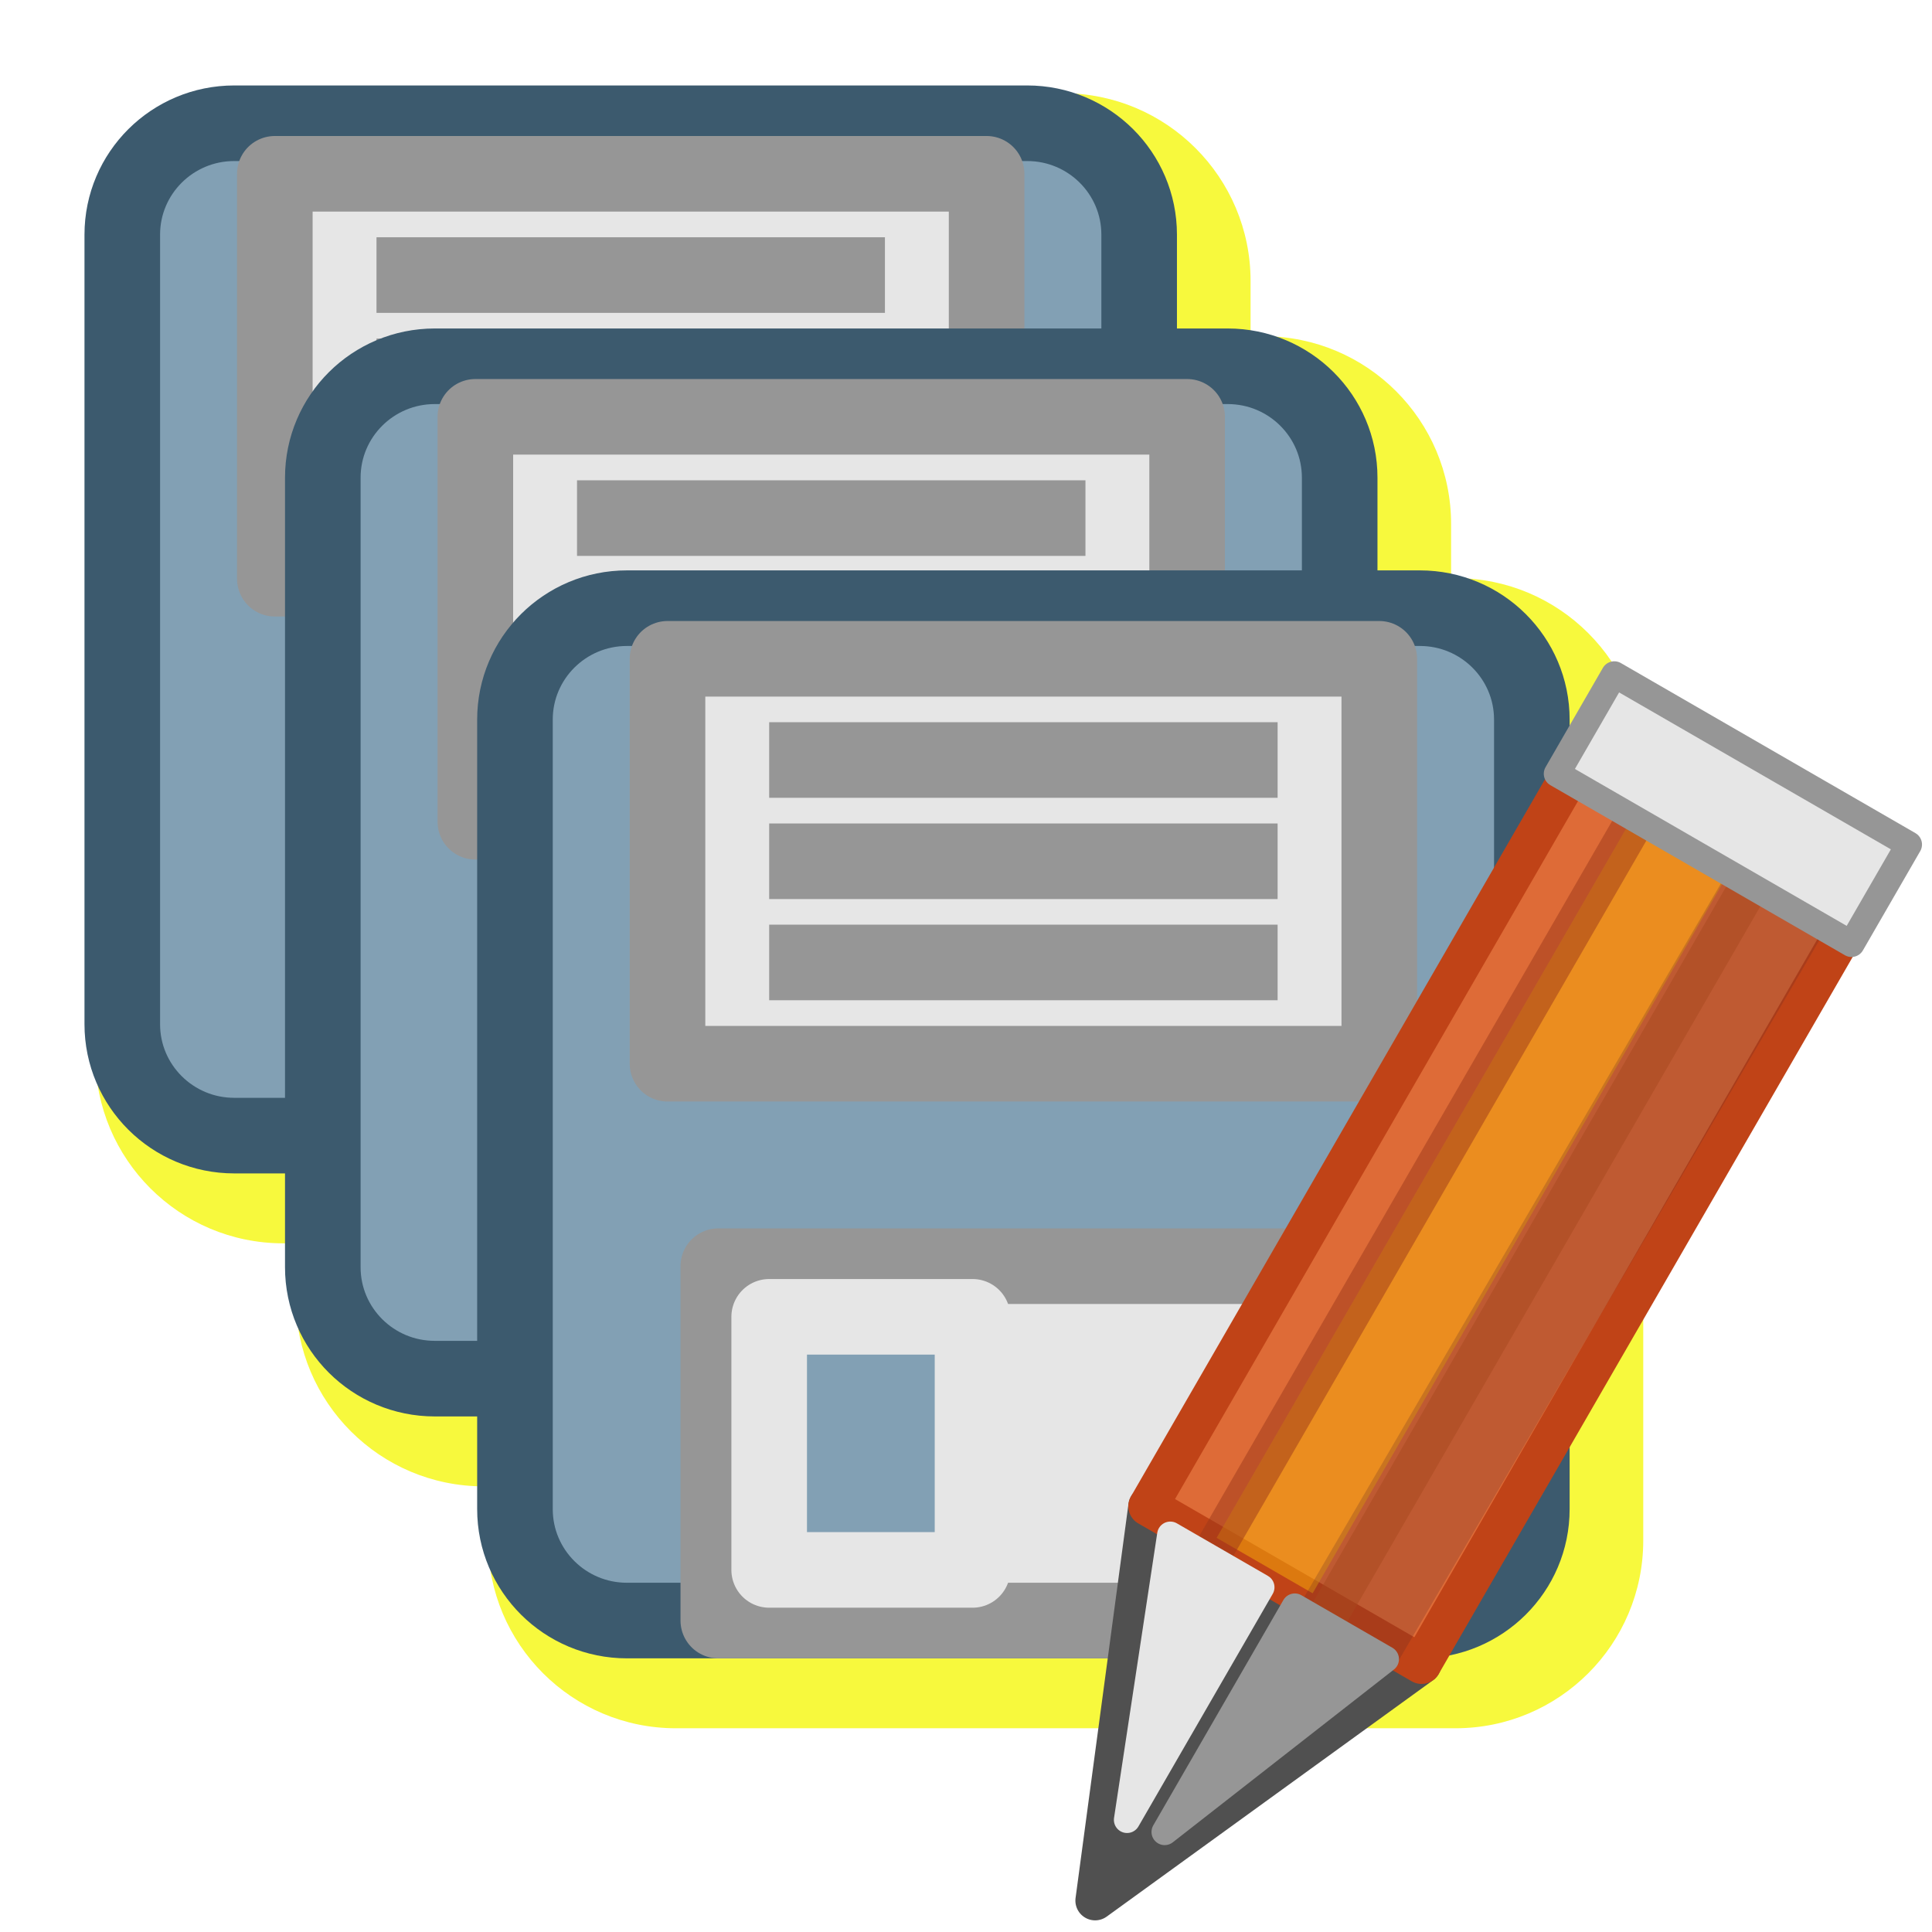
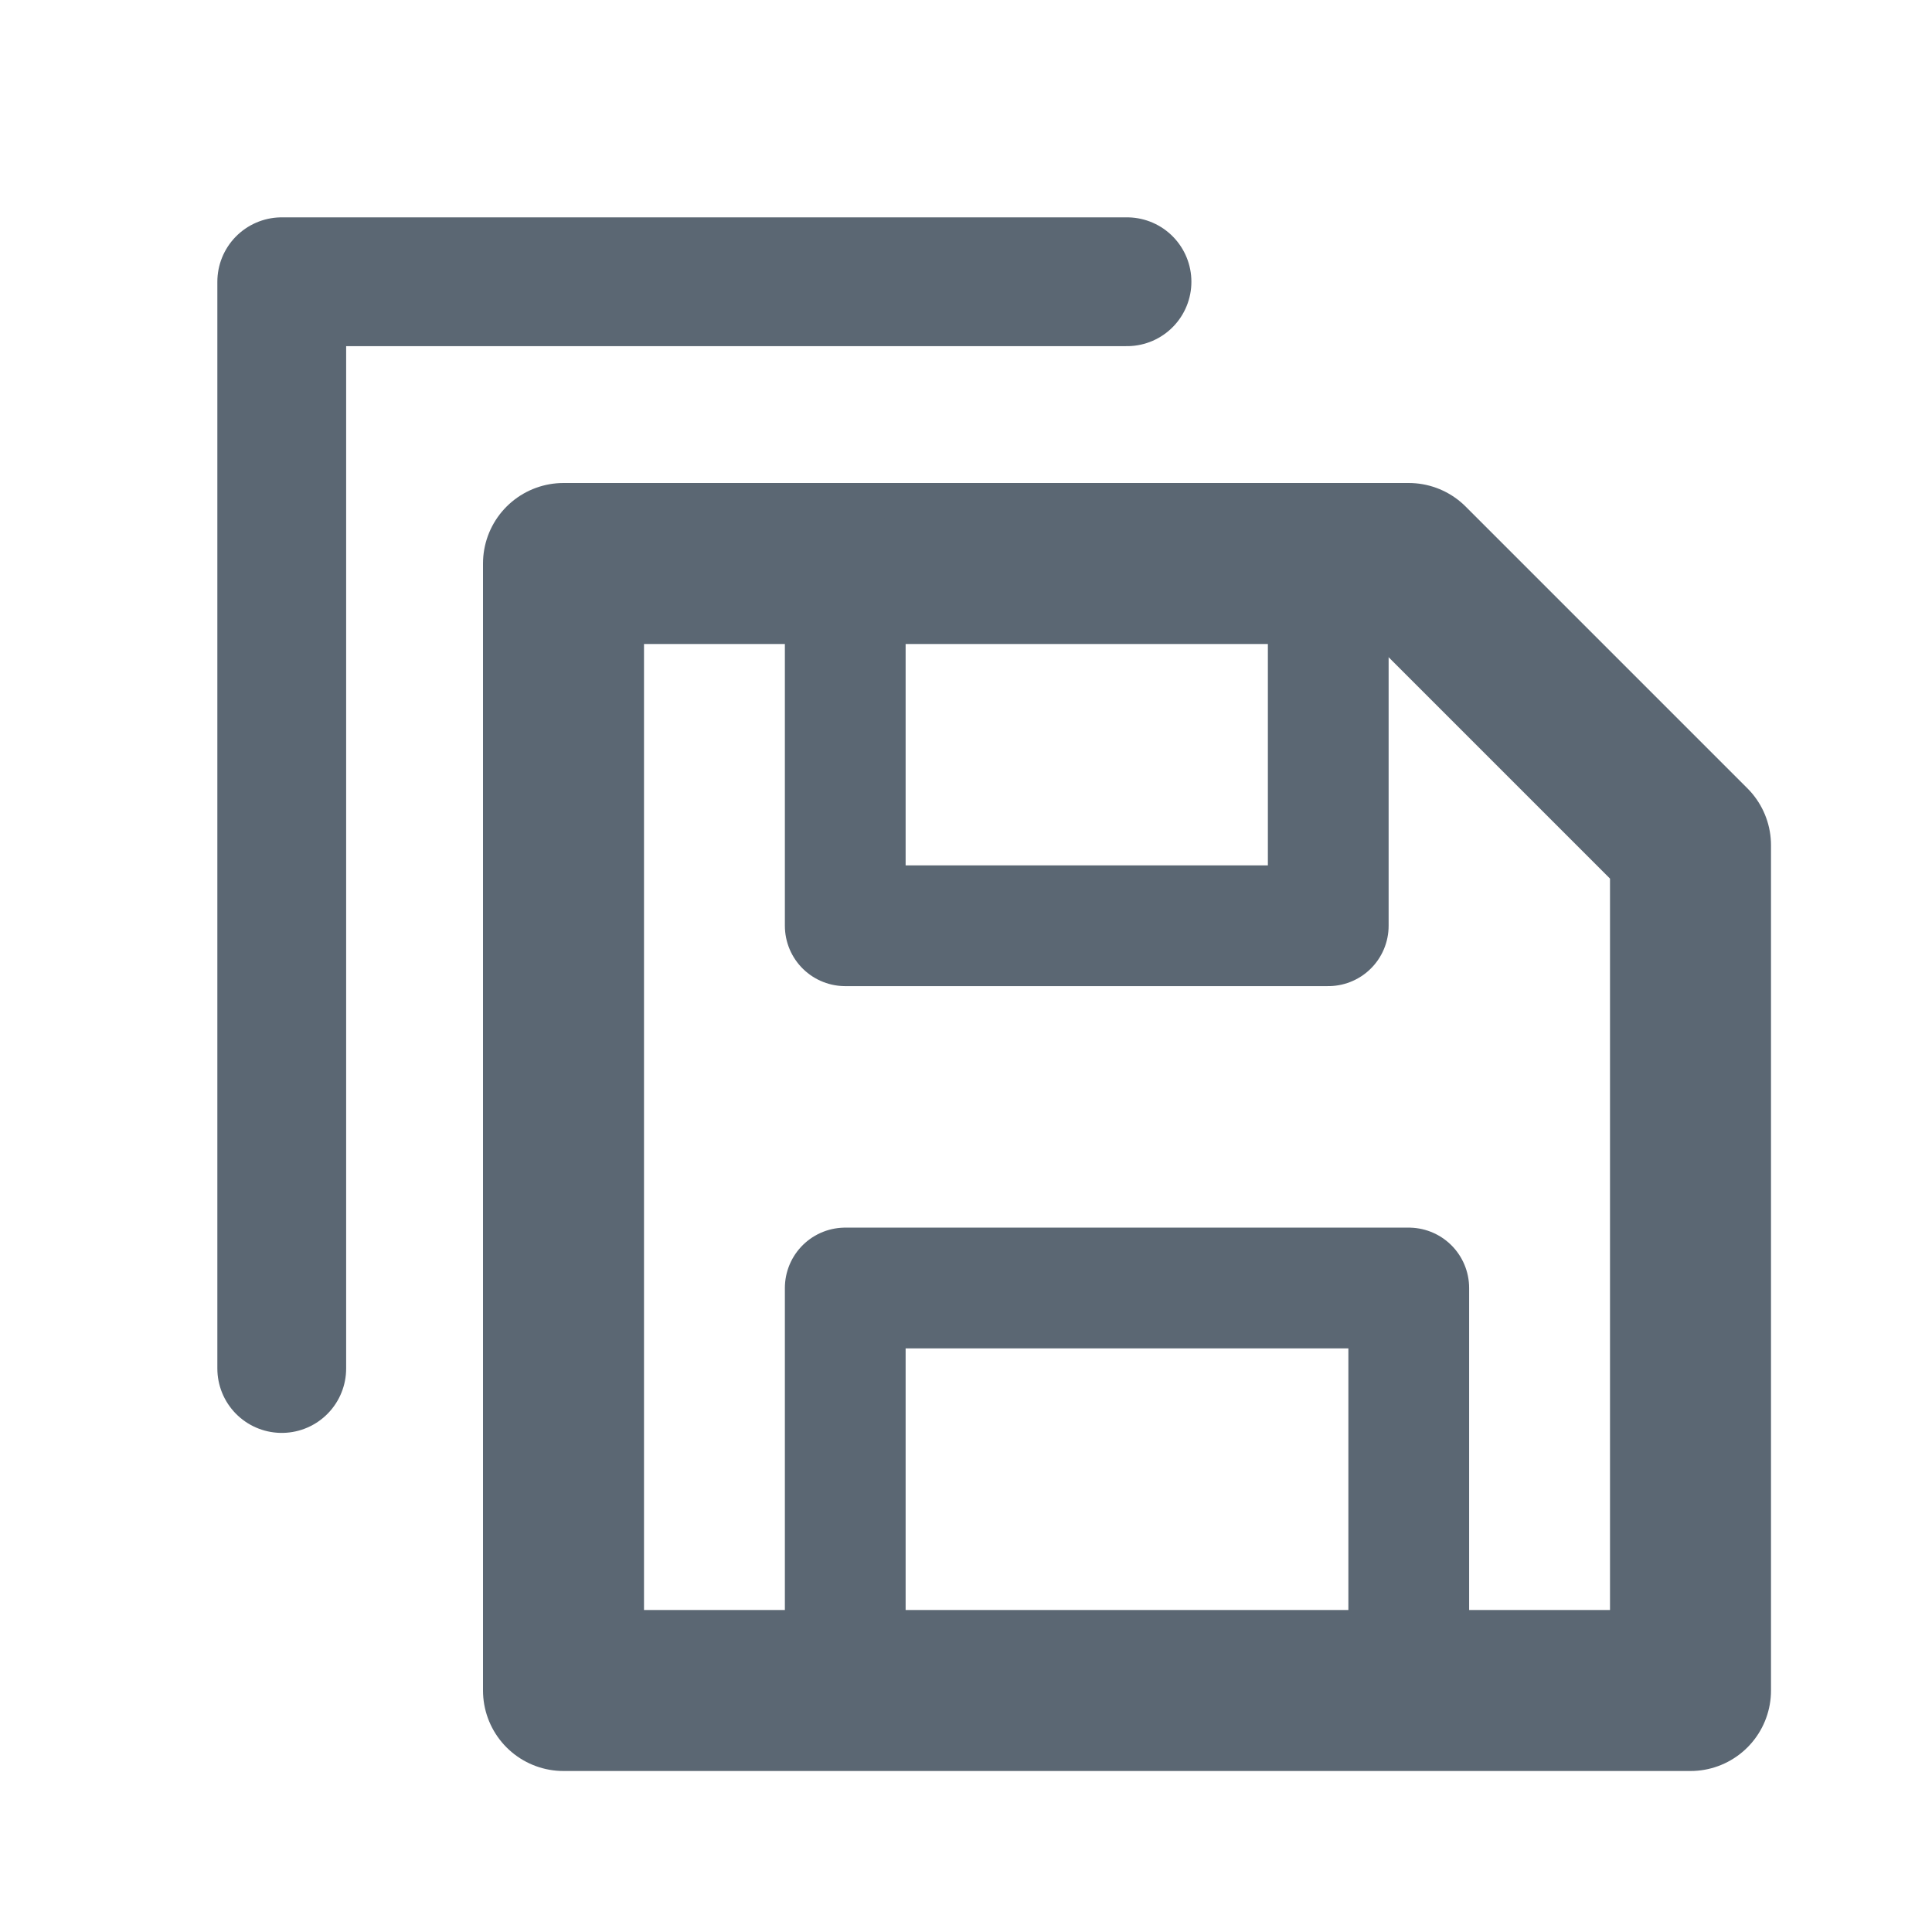
- <svg xmlns="http://www.w3.org/2000/svg" xmlns:xlink="http://www.w3.org/1999/xlink" width="24" height="24" id="svg5692" version="1.1" style="display:inline">
-   <defs id="defs5694">
-     <linearGradient id="linearGradient3657">
-       <stop style="stop-color:#fce94f;stop-opacity:1;" offset="0" id="stop3659" />
-       <stop style="stop-color:#e7ce04;stop-opacity:1;" offset="1" id="stop3661" />
-     </linearGradient>
-     <linearGradient id="linearGradient2877">
-       <stop style="stop-color:#edd400;stop-opacity:1;" offset="0" id="stop2879" />
-       <stop style="stop-color:#c2ad00;stop-opacity:1;" offset="1" id="stop2881" />
-     </linearGradient>
-     <linearGradient id="linearGradient4042">
-       <stop style="stop-color:#f2d6a9;stop-opacity:1;" offset="0" id="stop4044" />
-       <stop style="stop-color:#e9b96e;stop-opacity:1;" offset="1" id="stop4046" />
-     </linearGradient>
-     <linearGradient id="linearGradient2843">
-       <stop style="stop-color:#eeeeec;stop-opacity:1;" offset="0" id="stop2845" />
-       <stop style="stop-color:#c8c8c2;stop-opacity:1;" offset="1" id="stop2847" />
-     </linearGradient>
-     <linearGradient id="linearGradient2835">
-       <stop style="stop-color:#ccf2a6;stop-opacity:1;" offset="0" id="stop2837" />
-       <stop style="stop-color:#8ae234;stop-opacity:1;" offset="1" id="stop2839" />
-     </linearGradient>
-     <radialGradient xlink:href="#linearGradient4042" id="radialGradient4048" cx="0.5" cy="17.838" fx="0.5" fy="17.838" r="6.159" gradientTransform="matrix(0.8118545,0.9742254,-1.105248,0.9210397,19.80998,-0.4170292)" gradientUnits="userSpaceOnUse" />
-     <radialGradient xlink:href="#linearGradient4042-2" id="radialGradient4048-2" cx="8.577" cy="3.866" fx="8.577" fy="3.866" r="6.159" gradientTransform="matrix(0.8118545,1.136596,-1.170727,0.8362331,20.06315,-1.481798)" gradientUnits="userSpaceOnUse" />
-     <linearGradient id="linearGradient4042-2">
-       <stop style="stop-color:#f2d6a9;stop-opacity:1;" offset="0" id="stop4044-8" />
-       <stop style="stop-color:#e9b96e;stop-opacity:1;" offset="1" id="stop4046-4" />
-     </linearGradient>
-     <radialGradient r="6.159" fy="17.838" fx="0.5" cy="17.838" cx="0.5" gradientTransform="matrix(0.8118545,0.9742254,-1.105248,0.9210397,19.80998,-8.417029)" gradientUnits="userSpaceOnUse" id="radialGradient4067" xlink:href="#linearGradient4042-2" />
-     <radialGradient xlink:href="#linearGradient4042-2" id="radialGradient4094" gradientUnits="userSpaceOnUse" gradientTransform="matrix(0.8118545,1.136596,-1.170727,0.8362331,20.06315,-1.481798)" cx="8.577" cy="3.866" fx="8.577" fy="3.866" r="6.159" />
-     <radialGradient xlink:href="#linearGradient4042-2" id="radialGradient4097" gradientUnits="userSpaceOnUse" gradientTransform="matrix(0.8118545,1.136596,-1.170727,0.8362331,20.06315,-1.481798)" cx="8.577" cy="3.866" fx="8.577" fy="3.866" r="6.159" />
-     <radialGradient xlink:href="#linearGradient4042-2" id="radialGradient4100" gradientUnits="userSpaceOnUse" gradientTransform="matrix(0.8118545,1.136596,-1.170727,0.8362331,20.06315,-1.481798)" cx="8.577" cy="3.866" fx="8.577" fy="3.866" r="6.159" />
-     <radialGradient xlink:href="#linearGradient4042-2" id="radialGradient4103" gradientUnits="userSpaceOnUse" gradientTransform="matrix(0.8118545,1.136596,-1.170727,0.8362331,20.06315,-1.481798)" cx="8.577" cy="3.866" fx="8.577" fy="3.866" r="6.159" />
-     <radialGradient xlink:href="#linearGradient4042" id="radialGradient4106" gradientUnits="userSpaceOnUse" gradientTransform="matrix(0.8118545,0.9742254,-1.105248,0.9210397,19.80998,-0.4170292)" cx="0.5" cy="17.838" fx="0.5" fy="17.838" r="6.159" />
-     <radialGradient xlink:href="#linearGradient4042" id="radialGradient4109" gradientUnits="userSpaceOnUse" gradientTransform="matrix(0.8118545,0.9742254,-1.105248,0.9210397,19.80998,-0.4170292)" cx="0.5" cy="17.838" fx="0.5" fy="17.838" r="6.159" />
-     <radialGradient xlink:href="#linearGradient4042" id="radialGradient4112" gradientUnits="userSpaceOnUse" gradientTransform="matrix(0.8118545,0.9742254,-1.105248,0.9210397,19.80998,-0.4170292)" cx="0.5" cy="17.838" fx="0.5" fy="17.838" r="6.159" />
-     <radialGradient xlink:href="#linearGradient4042" id="radialGradient4115" gradientUnits="userSpaceOnUse" gradientTransform="matrix(0.8118545,0.9742254,-1.105248,0.9210397,19.80998,-0.4170292)" cx="0.5" cy="17.838" fx="0.5" fy="17.838" r="6.159" />
-     <radialGradient xlink:href="#linearGradient4042" id="radialGradient4118" gradientUnits="userSpaceOnUse" gradientTransform="matrix(0.8118545,0.9742254,-1.105248,0.9210397,19.80998,-0.4170292)" cx="0.5" cy="17.838" fx="0.5" fy="17.838" r="6.159" />
-     <linearGradient xlink:href="#linearGradient3657" id="linearGradient3663" x1="10.5" y1="10.5" x2="13.5" y2="18.5" gradientUnits="userSpaceOnUse" />
-     <linearGradient xlink:href="#linearGradient3657" id="linearGradient3669" gradientUnits="userSpaceOnUse" x1="10.5" y1="10.5" x2="13.5" y2="18.5" gradientTransform="translate(0,-3)" />
-     <linearGradient y2="20" x2="10" y1="20" x1="2" gradientUnits="userSpaceOnUse" id="linearGradient4708" xlink:href="#linearGradient4661" />
-     <linearGradient id="linearGradient4661">
-       <stop id="stop4663" offset="0" style="stop-color:#969696;stop-opacity:1;" />
-       <stop id="stop4665" offset="1" style="stop-color:#969696;stop-opacity:0.266;" />
-     </linearGradient>
-     <linearGradient gradientUnits="userSpaceOnUse" y2="5" x2="4" y1="9" x1="10" id="linearGradient4697" xlink:href="#linearGradient4691" />
-     <linearGradient id="linearGradient4691">
-       <stop id="stop4693" offset="0" style="stop-color:#8cbe8c;stop-opacity:1;" />
-       <stop id="stop4695" offset="1" style="stop-color:#a1daa1;stop-opacity:1;" />
-     </linearGradient>
-     <linearGradient y2="5" x2="4" y1="8.5" x1="10.5" gradientUnits="userSpaceOnUse" id="linearGradient9261" xlink:href="#linearGradient4691" gradientTransform="translate(0,8)" />
-     <linearGradient xlink:href="#linearGradient4691" id="linearGradient10337" gradientUnits="userSpaceOnUse" gradientTransform="translate(0,8)" x1="10.5" y1="8.5" x2="4" y2="5" />
-   </defs>
-   <g id="layer4" style="display:inline" transform="translate(0,-8)">
-     <rect style="display:inline;fill:#f7f93d;fill-opacity:1;stroke:none" id="rect8107" width="14.35" height="14.287" x="1.185" y="9.158" ry="2.332" rx="2.332" />
-     <rect rx="1.391" ry="1.384" style="display:inline;overflow:visible;visibility:visible;fill:#82a0b4;fill-opacity:1;fill-rule:evenodd;stroke:#3c5a6e;stroke-width:0.939;stroke-linecap:round;stroke-linejoin:round;stroke-miterlimit:4;stroke-dasharray:none;stroke-dashoffset:0;stroke-opacity:1;marker:none;enable-background:accumulate" id="rect7391" width="12.632" height="12.576" x="1.519" y="9.531" />
-     <rect style="display:inline;overflow:visible;visibility:visible;fill:#e6e6e6;fill-opacity:1;fill-rule:evenodd;stroke:#969696;stroke-width:0.939;stroke-linecap:round;stroke-linejoin:round;stroke-miterlimit:4;stroke-dasharray:none;stroke-dashoffset:0;stroke-opacity:1;marker:none;enable-background:accumulate" id="rect7393" width="8.842" height="5.03" x="3.414" y="10.159" />
-     <path style="display:inline;fill:none;stroke:#969696;stroke-width:0.939px;stroke-linecap:butt;stroke-linejoin:miter;stroke-opacity:1;enable-background:new" d="M 4.677,11.417 H 10.993" id="path7395" />
-     <path style="display:inline;fill:none;stroke:#969696;stroke-width:0.939px;stroke-linecap:butt;stroke-linejoin:miter;stroke-opacity:1;enable-background:new" d="M 4.677,12.675 H 10.993" id="path7398" />
-     <path style="display:inline;fill:none;stroke:#969696;stroke-width:0.939px;stroke-linecap:butt;stroke-linejoin:miter;stroke-opacity:1;enable-background:new" d="M 4.677,13.932 H 10.993" id="path7400" />
-     <rect style="display:inline;overflow:visible;visibility:visible;fill:#e6e6e6;fill-opacity:1;fill-rule:evenodd;stroke:#969696;stroke-width:0.939;stroke-linecap:round;stroke-linejoin:round;stroke-miterlimit:4;stroke-dasharray:none;stroke-dashoffset:0;stroke-opacity:1;marker:none;enable-background:accumulate" id="rect7402" width="7.579" height="4.402" x="4.045" y="17.705" />
-     <rect style="display:inline;overflow:visible;visibility:visible;fill:#82a0b4;fill-opacity:1;fill-rule:evenodd;stroke:#e6e6e6;stroke-width:0.939;stroke-linecap:round;stroke-linejoin:round;stroke-miterlimit:4;stroke-dasharray:none;stroke-dashoffset:0;stroke-opacity:1;marker:none;enable-background:accumulate" id="rect7404" width="2.526" height="3.144" x="4.677" y="18.334" />
-     <rect style="display:inline;fill:#f7f93d;fill-opacity:1;stroke:none" id="rect8107-4" width="14.35" height="14.287" x="3.676" y="12.177" ry="2.332" rx="2.332" />
-     <rect rx="1.391" ry="1.384" style="display:inline;overflow:visible;visibility:visible;fill:#82a0b4;fill-opacity:1;fill-rule:evenodd;stroke:#3c5a6e;stroke-width:0.939;stroke-linecap:round;stroke-linejoin:round;stroke-miterlimit:4;stroke-dasharray:none;stroke-dashoffset:0;stroke-opacity:1;marker:none;enable-background:accumulate" id="rect7391-8" width="12.632" height="12.576" x="4.01" y="12.55" />
-     <rect style="display:inline;overflow:visible;visibility:visible;fill:#e6e6e6;fill-opacity:1;fill-rule:evenodd;stroke:#969696;stroke-width:0.939;stroke-linecap:round;stroke-linejoin:round;stroke-miterlimit:4;stroke-dasharray:none;stroke-dashoffset:0;stroke-opacity:1;marker:none;enable-background:accumulate" id="rect7393-8" width="8.842" height="5.03" x="5.905" y="13.178" />
-     <path style="display:inline;fill:none;stroke:#969696;stroke-width:0.939px;stroke-linecap:butt;stroke-linejoin:miter;stroke-opacity:1;enable-background:new" d="M 7.168,14.436 H 13.484" id="path7395-4" />
-     <path style="display:inline;fill:none;stroke:#969696;stroke-width:0.939px;stroke-linecap:butt;stroke-linejoin:miter;stroke-opacity:1;enable-background:new" d="M 7.168,15.694 H 13.484" id="path7398-4" />
-     <path style="display:inline;fill:none;stroke:#969696;stroke-width:0.939px;stroke-linecap:butt;stroke-linejoin:miter;stroke-opacity:1;enable-background:new" d="M 7.168,16.951 H 13.484" id="path7400-5" />
-     <rect style="display:inline;overflow:visible;visibility:visible;fill:#e6e6e6;fill-opacity:1;fill-rule:evenodd;stroke:#969696;stroke-width:0.939;stroke-linecap:round;stroke-linejoin:round;stroke-miterlimit:4;stroke-dasharray:none;stroke-dashoffset:0;stroke-opacity:1;marker:none;enable-background:accumulate" id="rect7402-7" width="7.579" height="4.402" x="6.537" y="20.724" />
-     <rect style="display:inline;overflow:visible;visibility:visible;fill:#82a0b4;fill-opacity:1;fill-rule:evenodd;stroke:#e6e6e6;stroke-width:0.939;stroke-linecap:round;stroke-linejoin:round;stroke-miterlimit:4;stroke-dasharray:none;stroke-dashoffset:0;stroke-opacity:1;marker:none;enable-background:accumulate" id="rect7404-7" width="2.526" height="3.144" x="7.168" y="21.353" />
-     <rect style="display:inline;fill:#f7f93d;fill-opacity:1;stroke:none" id="rect8107-6" width="14.35" height="14.287" x="6.063" y="15.182" ry="2.332" rx="2.332" />
-     <rect rx="1.391" ry="1.384" style="display:inline;overflow:visible;visibility:visible;fill:#82a0b4;fill-opacity:1;fill-rule:evenodd;stroke:#3c5a6e;stroke-width:0.939;stroke-linecap:round;stroke-linejoin:round;stroke-miterlimit:4;stroke-dasharray:none;stroke-dashoffset:0;stroke-opacity:1;marker:none;enable-background:accumulate" id="rect7391-5" width="12.632" height="12.576" x="6.397" y="15.555" />
-     <rect style="display:inline;overflow:visible;visibility:visible;fill:#e6e6e6;fill-opacity:1;fill-rule:evenodd;stroke:#969696;stroke-width:0.939;stroke-linecap:round;stroke-linejoin:round;stroke-miterlimit:4;stroke-dasharray:none;stroke-dashoffset:0;stroke-opacity:1;marker:none;enable-background:accumulate" id="rect7393-9" width="8.842" height="5.03" x="8.292" y="16.184" />
-     <path style="display:inline;fill:none;stroke:#969696;stroke-width:0.939px;stroke-linecap:butt;stroke-linejoin:miter;stroke-opacity:1;enable-background:new" d="M 9.555,17.441 H 15.871" id="path7395-8" />
-     <path style="display:inline;fill:none;stroke:#969696;stroke-width:0.939px;stroke-linecap:butt;stroke-linejoin:miter;stroke-opacity:1;enable-background:new" d="M 9.555,18.699 H 15.871" id="path7398-6" />
-     <path style="display:inline;fill:none;stroke:#969696;stroke-width:0.939px;stroke-linecap:butt;stroke-linejoin:miter;stroke-opacity:1;enable-background:new" d="M 9.555,19.956 H 15.871" id="path7400-7" />
-     <rect style="display:inline;overflow:visible;visibility:visible;fill:#e6e6e6;fill-opacity:1;fill-rule:evenodd;stroke:#969696;stroke-width:0.939;stroke-linecap:round;stroke-linejoin:round;stroke-miterlimit:4;stroke-dasharray:none;stroke-dashoffset:0;stroke-opacity:1;marker:none;enable-background:accumulate" id="rect7402-3" width="7.579" height="4.402" x="8.923" y="23.729" />
-     <rect style="display:inline;overflow:visible;visibility:visible;fill:#82a0b4;fill-opacity:1;fill-rule:evenodd;stroke:#e6e6e6;stroke-width:0.939;stroke-linecap:round;stroke-linejoin:round;stroke-miterlimit:4;stroke-dasharray:none;stroke-dashoffset:0;stroke-opacity:1;marker:none;enable-background:accumulate" id="rect7404-6" width="2.526" height="3.144" x="9.555" y="24.358" />
-     <g style="display:inline;enable-background:new" transform="matrix(0.5662591,0.3269298,-0.3269298,0.5662591,15.57113,13.85615)" id="g4839">
-       <path style="display:inline;overflow:visible;visibility:visible;fill:#505050;fill-opacity:1;fill-rule:nonzero;stroke:#505050;stroke-width:0.75;stroke-linecap:round;stroke-linejoin:round;stroke-miterlimit:4;stroke-dasharray:none;stroke-dashoffset:0.5;stroke-opacity:1;marker:none;enable-background:accumulate" d="m 8.096,18.028 h 6 l -3.125,6.991 z" id="path4701" />
-       <path style="display:inline;overflow:visible;visibility:visible;fill:#de6b37;fill-opacity:1;fill-rule:nonzero;stroke:#c04317;stroke-width:0.75;stroke-linecap:round;stroke-linejoin:round;stroke-miterlimit:4;stroke-dasharray:none;stroke-dashoffset:0.5;stroke-opacity:1;marker:none;enable-background:accumulate" d="m 8.096,1.028 6,-1e-6 10e-7,17 H 8.096 l -1.9e-6,-17" id="path4699" />
-       <path style="display:inline;overflow:visible;visibility:visible;opacity:0.5;fill:none;stroke:#f8b008;stroke-width:2.106;stroke-linecap:butt;stroke-linejoin:round;stroke-miterlimit:4;stroke-dasharray:none;stroke-dashoffset:0.5;stroke-opacity:1;marker:none;enable-background:accumulate" d="m 10.577,2.101 1e-6,15.795" id="path2893" />
-       <path style="display:inline;overflow:visible;visibility:visible;opacity:0.25;fill:#000000;fill-opacity:0.588;fill-rule:nonzero;stroke:#632923;stroke-width:2.159;stroke-linecap:butt;stroke-linejoin:round;stroke-miterlimit:4;stroke-dasharray:none;stroke-dashoffset:0.5;stroke-opacity:1;marker:none;enable-background:accumulate" d="M 12.686,2.055 12.605,18.204" id="path2895" />
-       <path style="display:inline;overflow:visible;visibility:visible;opacity:0.5;fill:#fc894f;fill-opacity:1;fill-rule:nonzero;stroke:#a7481e;stroke-width:0.75;stroke-linecap:round;stroke-linejoin:round;stroke-miterlimit:4;stroke-dasharray:none;stroke-dashoffset:0.5;stroke-opacity:1;marker:none;enable-background:accumulate" d="m 12.096,2.028 10e-7,16" id="path4759" />
-       <path id="path4746" d="m 11.463,23.229 1.997,-4.944 -1.997,-10e-7 z" style="display:inline;overflow:visible;visibility:visible;fill:#969696;fill-opacity:1;fill-rule:nonzero;stroke:#969696;stroke-width:0.5;stroke-linecap:square;stroke-linejoin:round;stroke-miterlimit:4;stroke-dasharray:none;stroke-dashoffset:0.5;stroke-opacity:1;marker:none;enable-background:accumulate" />
-       <path id="path4781" d="m 9.596,2.028 1.5e-6,16" style="display:inline;overflow:visible;visibility:visible;opacity:0.5;fill:#db562d;fill-opacity:1;fill-rule:nonzero;stroke:#9b3819;stroke-width:0.75;stroke-linecap:round;stroke-linejoin:round;stroke-miterlimit:4;stroke-dasharray:none;stroke-dashoffset:0.5;stroke-opacity:1;marker:none;enable-background:accumulate" />
-       <rect style="display:inline;overflow:visible;visibility:visible;fill:#e6e6e6;fill-opacity:1;fill-rule:nonzero;stroke:#969696;stroke-width:0.5;stroke-linecap:round;stroke-linejoin:round;stroke-miterlimit:4;stroke-dasharray:none;stroke-dashoffset:0.5;stroke-opacity:1;marker:none;enable-background:accumulate" id="rect4748" width="6.462" height="2.179" x="7.865" y="-0.087" />
-       <path style="display:inline;overflow:visible;visibility:visible;fill:#e6e6e6;fill-opacity:1;fill-rule:nonzero;stroke:#e6e6e6;stroke-width:0.5;stroke-linecap:square;stroke-linejoin:round;stroke-miterlimit:4;stroke-dasharray:none;stroke-dashoffset:0.5;stroke-opacity:1;marker:none;enable-background:accumulate" d="M 10.729,23.387 8.732,18.285 h 1.997 z" id="path4529" />
-     </g>
-   </g>
+ <svg xmlns="http://www.w3.org/2000/svg" width="24" height="24" viewBox="0 0 24 24" fill="none" stroke-linecap="round" stroke-linejoin="round">
+   <path d="M7 7h10.5L21 10.5V21H7Z" stroke="#5B6773" stroke-width="2" />
+   <path d="M10.5 7v4.5h6V7M10.5 21v-5h7v5" stroke="#5B6773" stroke-width="1.5" />
+   <path d="M3.5 17V3.5H14" stroke="#5B6773" stroke-width="1.6" />
</svg>
